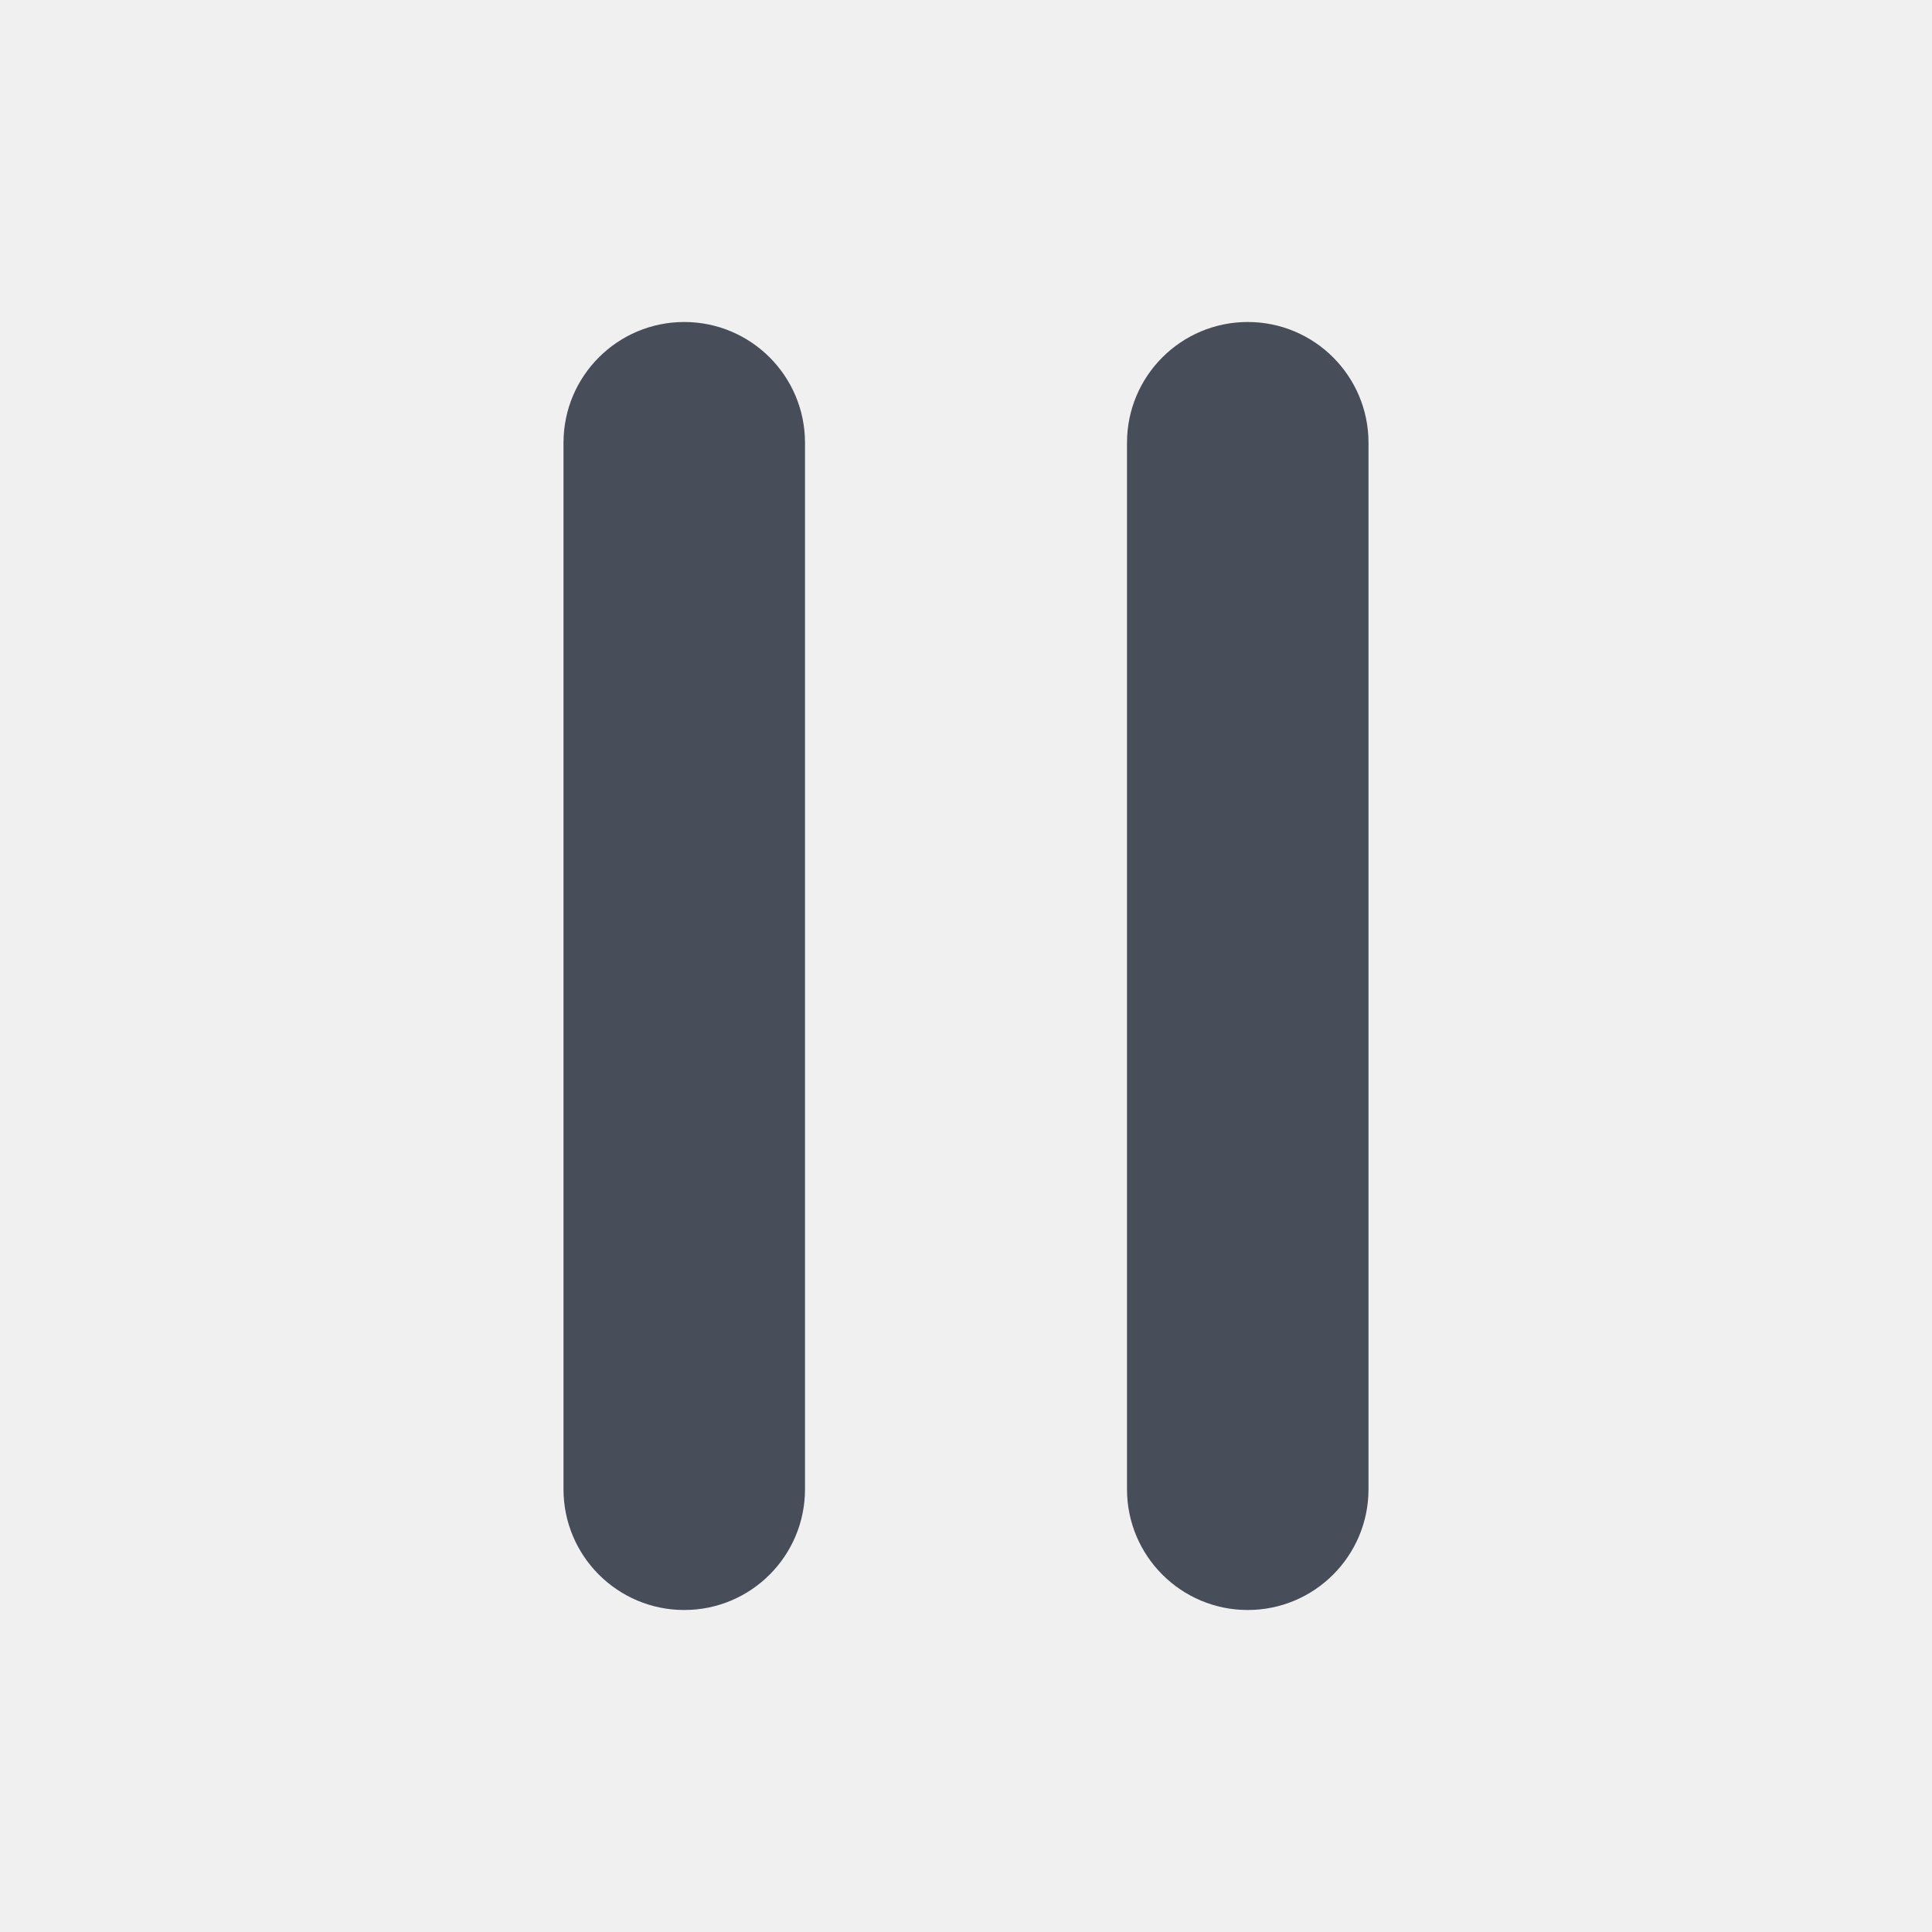
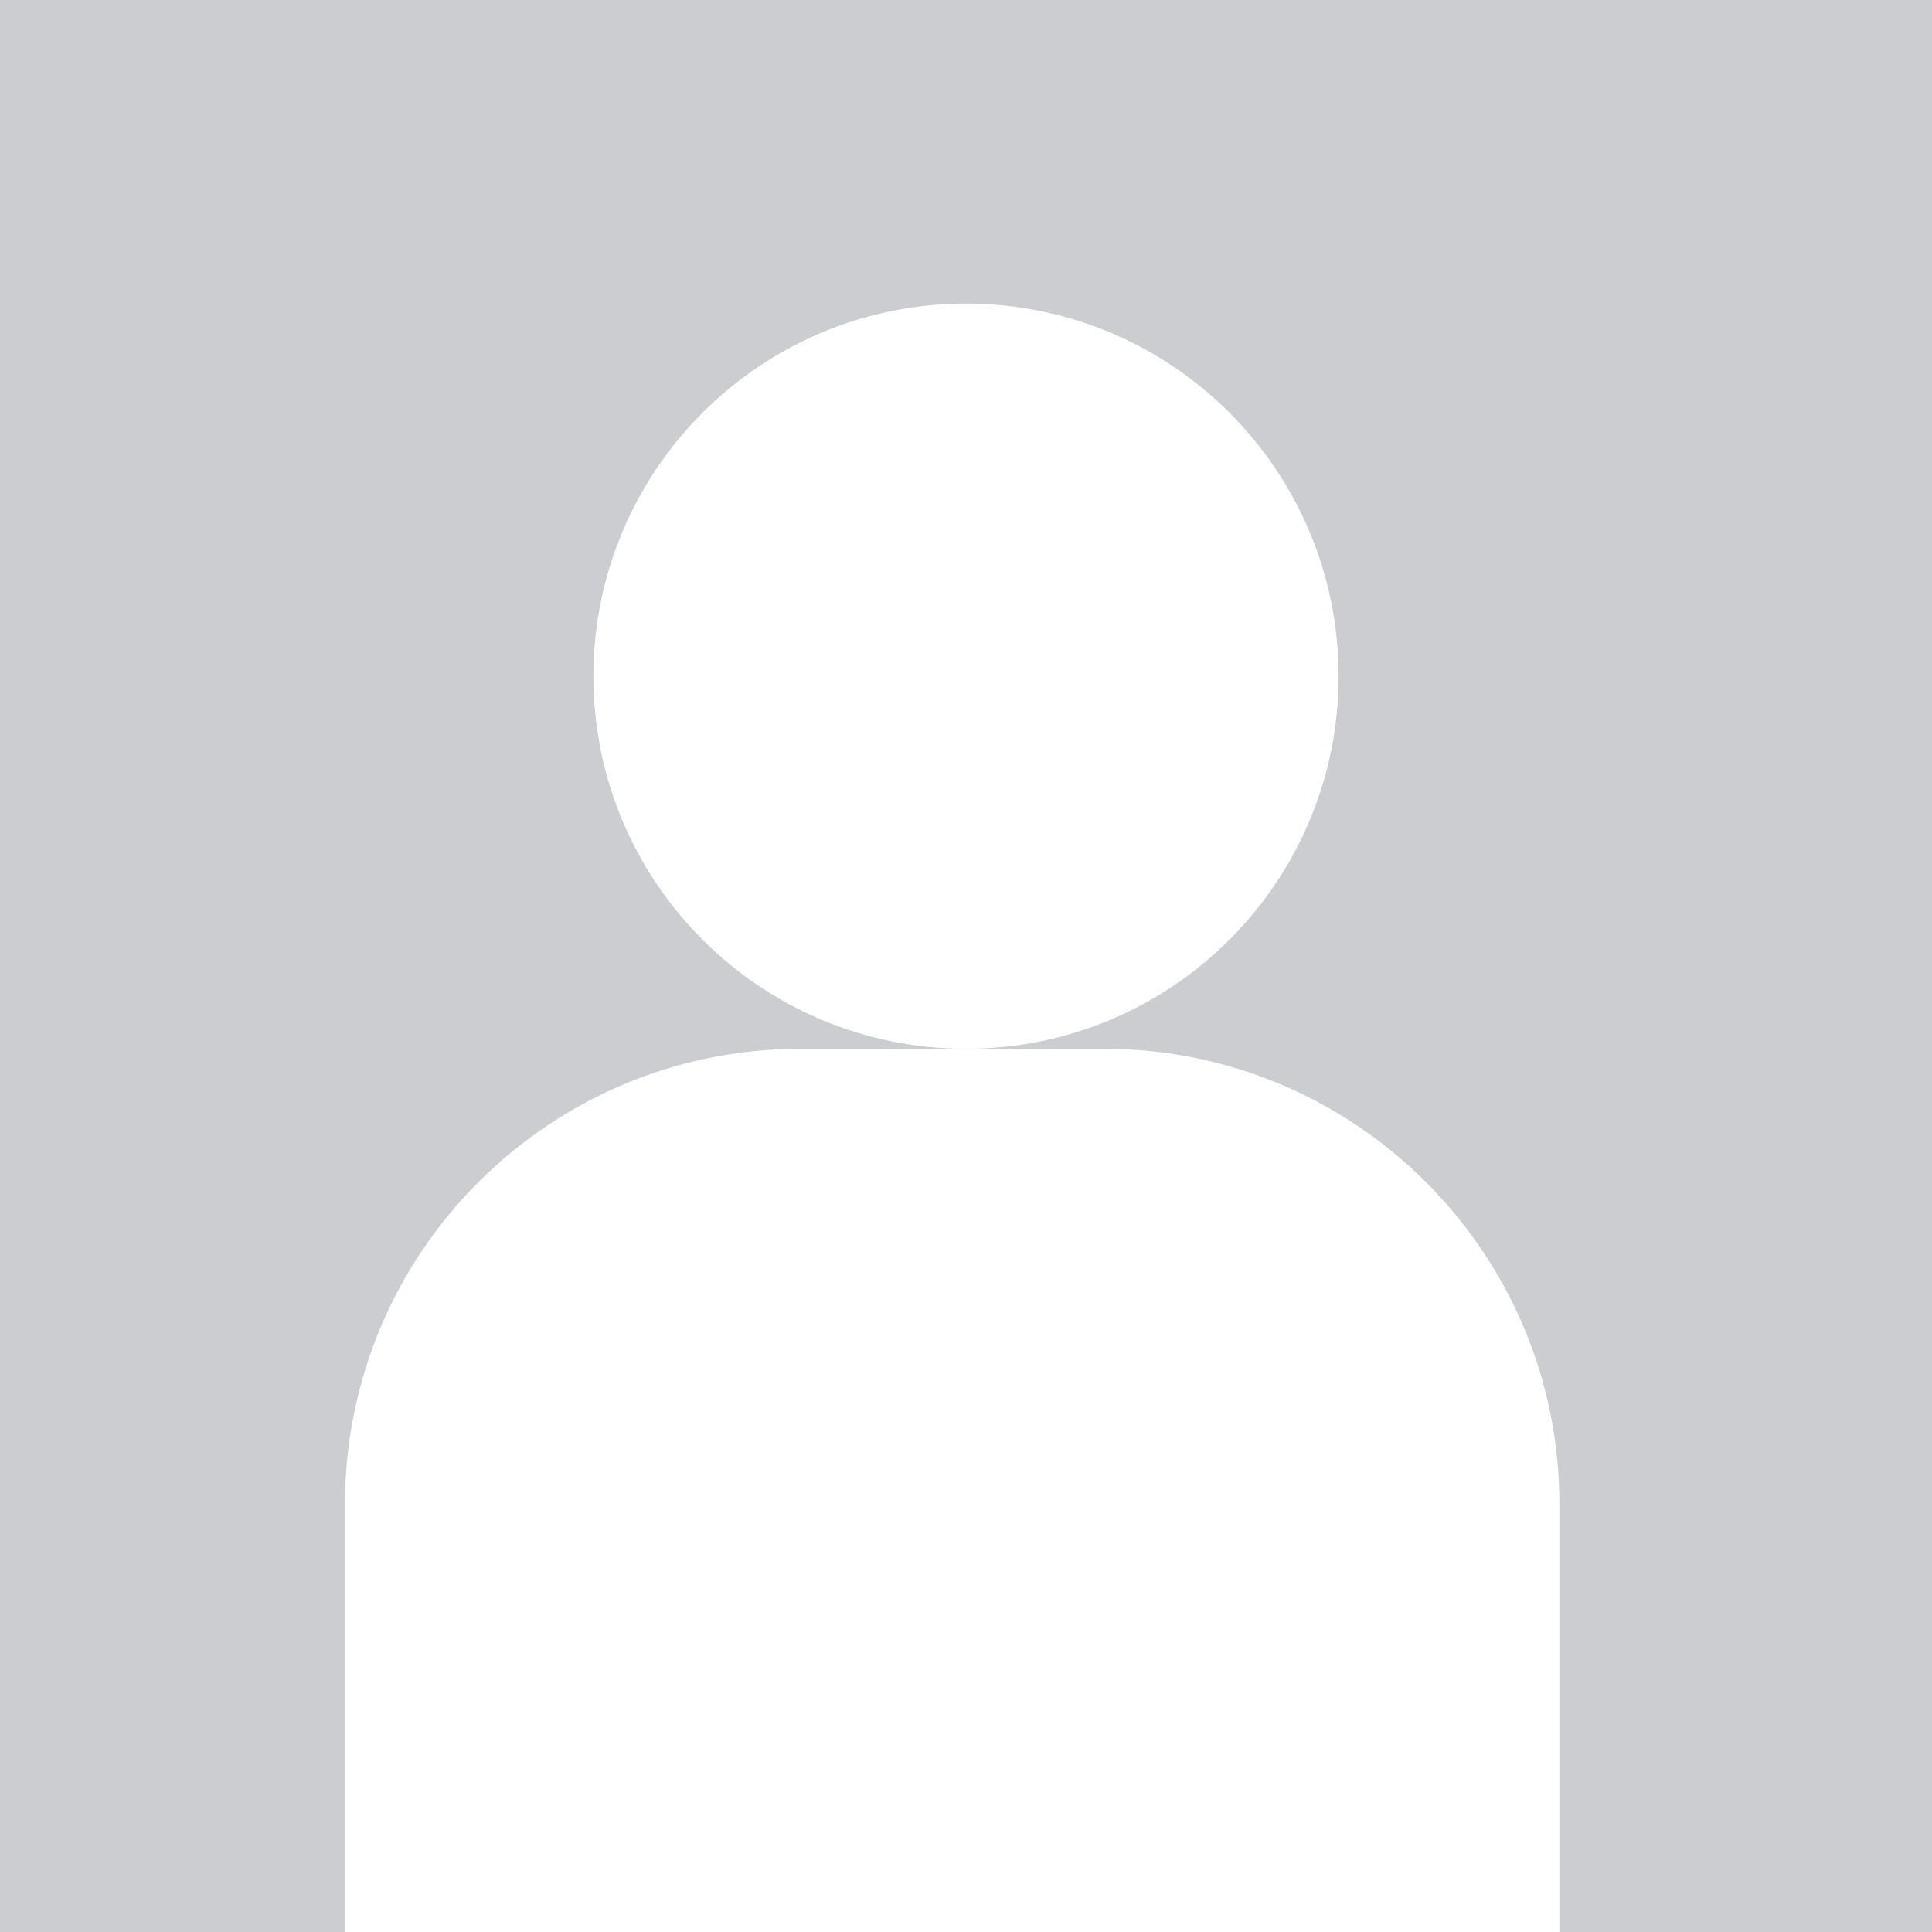
- <svg xmlns="http://www.w3.org/2000/svg" width="24" height="24" viewBox="0 0 24 24" fill="none">
-   <rect x="7" y="4" width="3" height="16" rx="1.5" fill="#474D59" />
-   <rect x="14" y="4" width="3" height="16" rx="1.5" fill="#474D59" />
+ <svg xmlns="http://www.w3.org/2000/svg" width="140" height="140" viewBox="0 0 140 140" fill="none">
+   <g clip-path="url(#clip0_897_14831)">
+     <rect width="140" height="140" fill="#CBCDD1" />
+     <circle cx="70" cy="49" r="27" fill="white" />
+     <path d="M25 109C25 90.775 39.775 76 58 76H80C98.225 76 113 90.775 113 109V161H25V109Z" fill="white" />
+   </g>
+   <defs>
+     <clipPath id="clip0_897_14831">
+       <rect width="140" height="140" fill="white" />
+     </clipPath>
+   </defs>
</svg>
